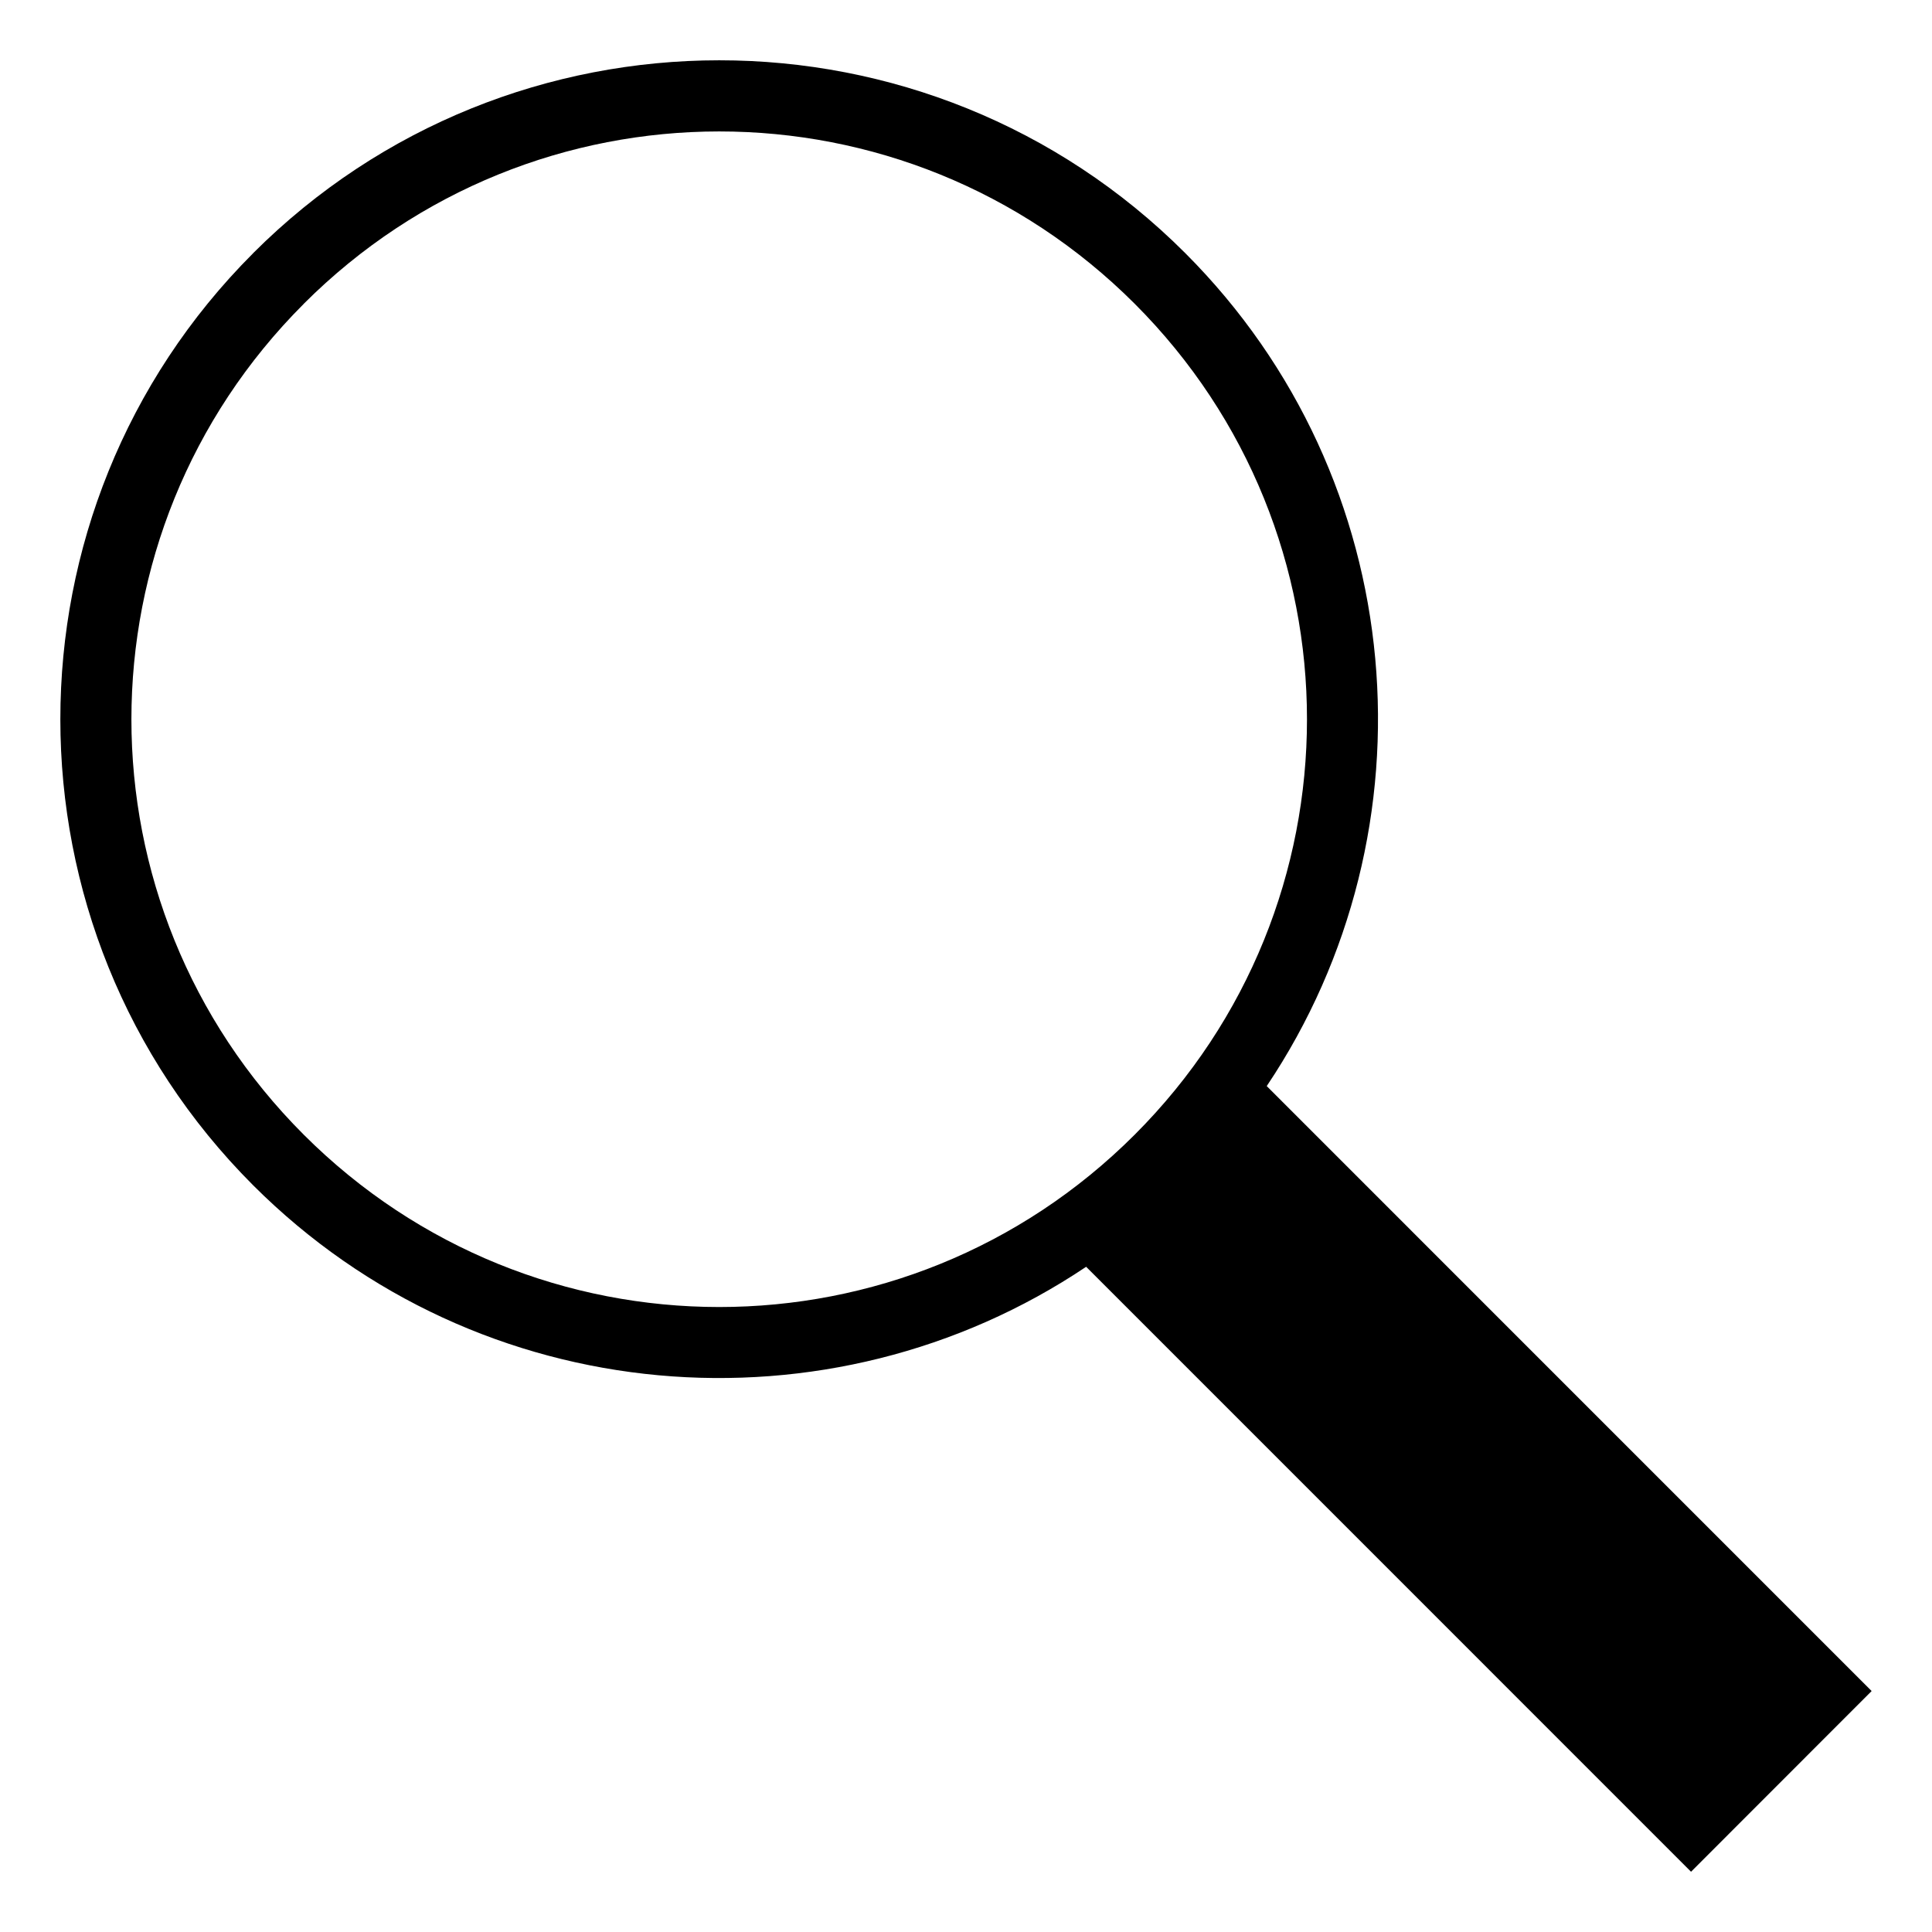
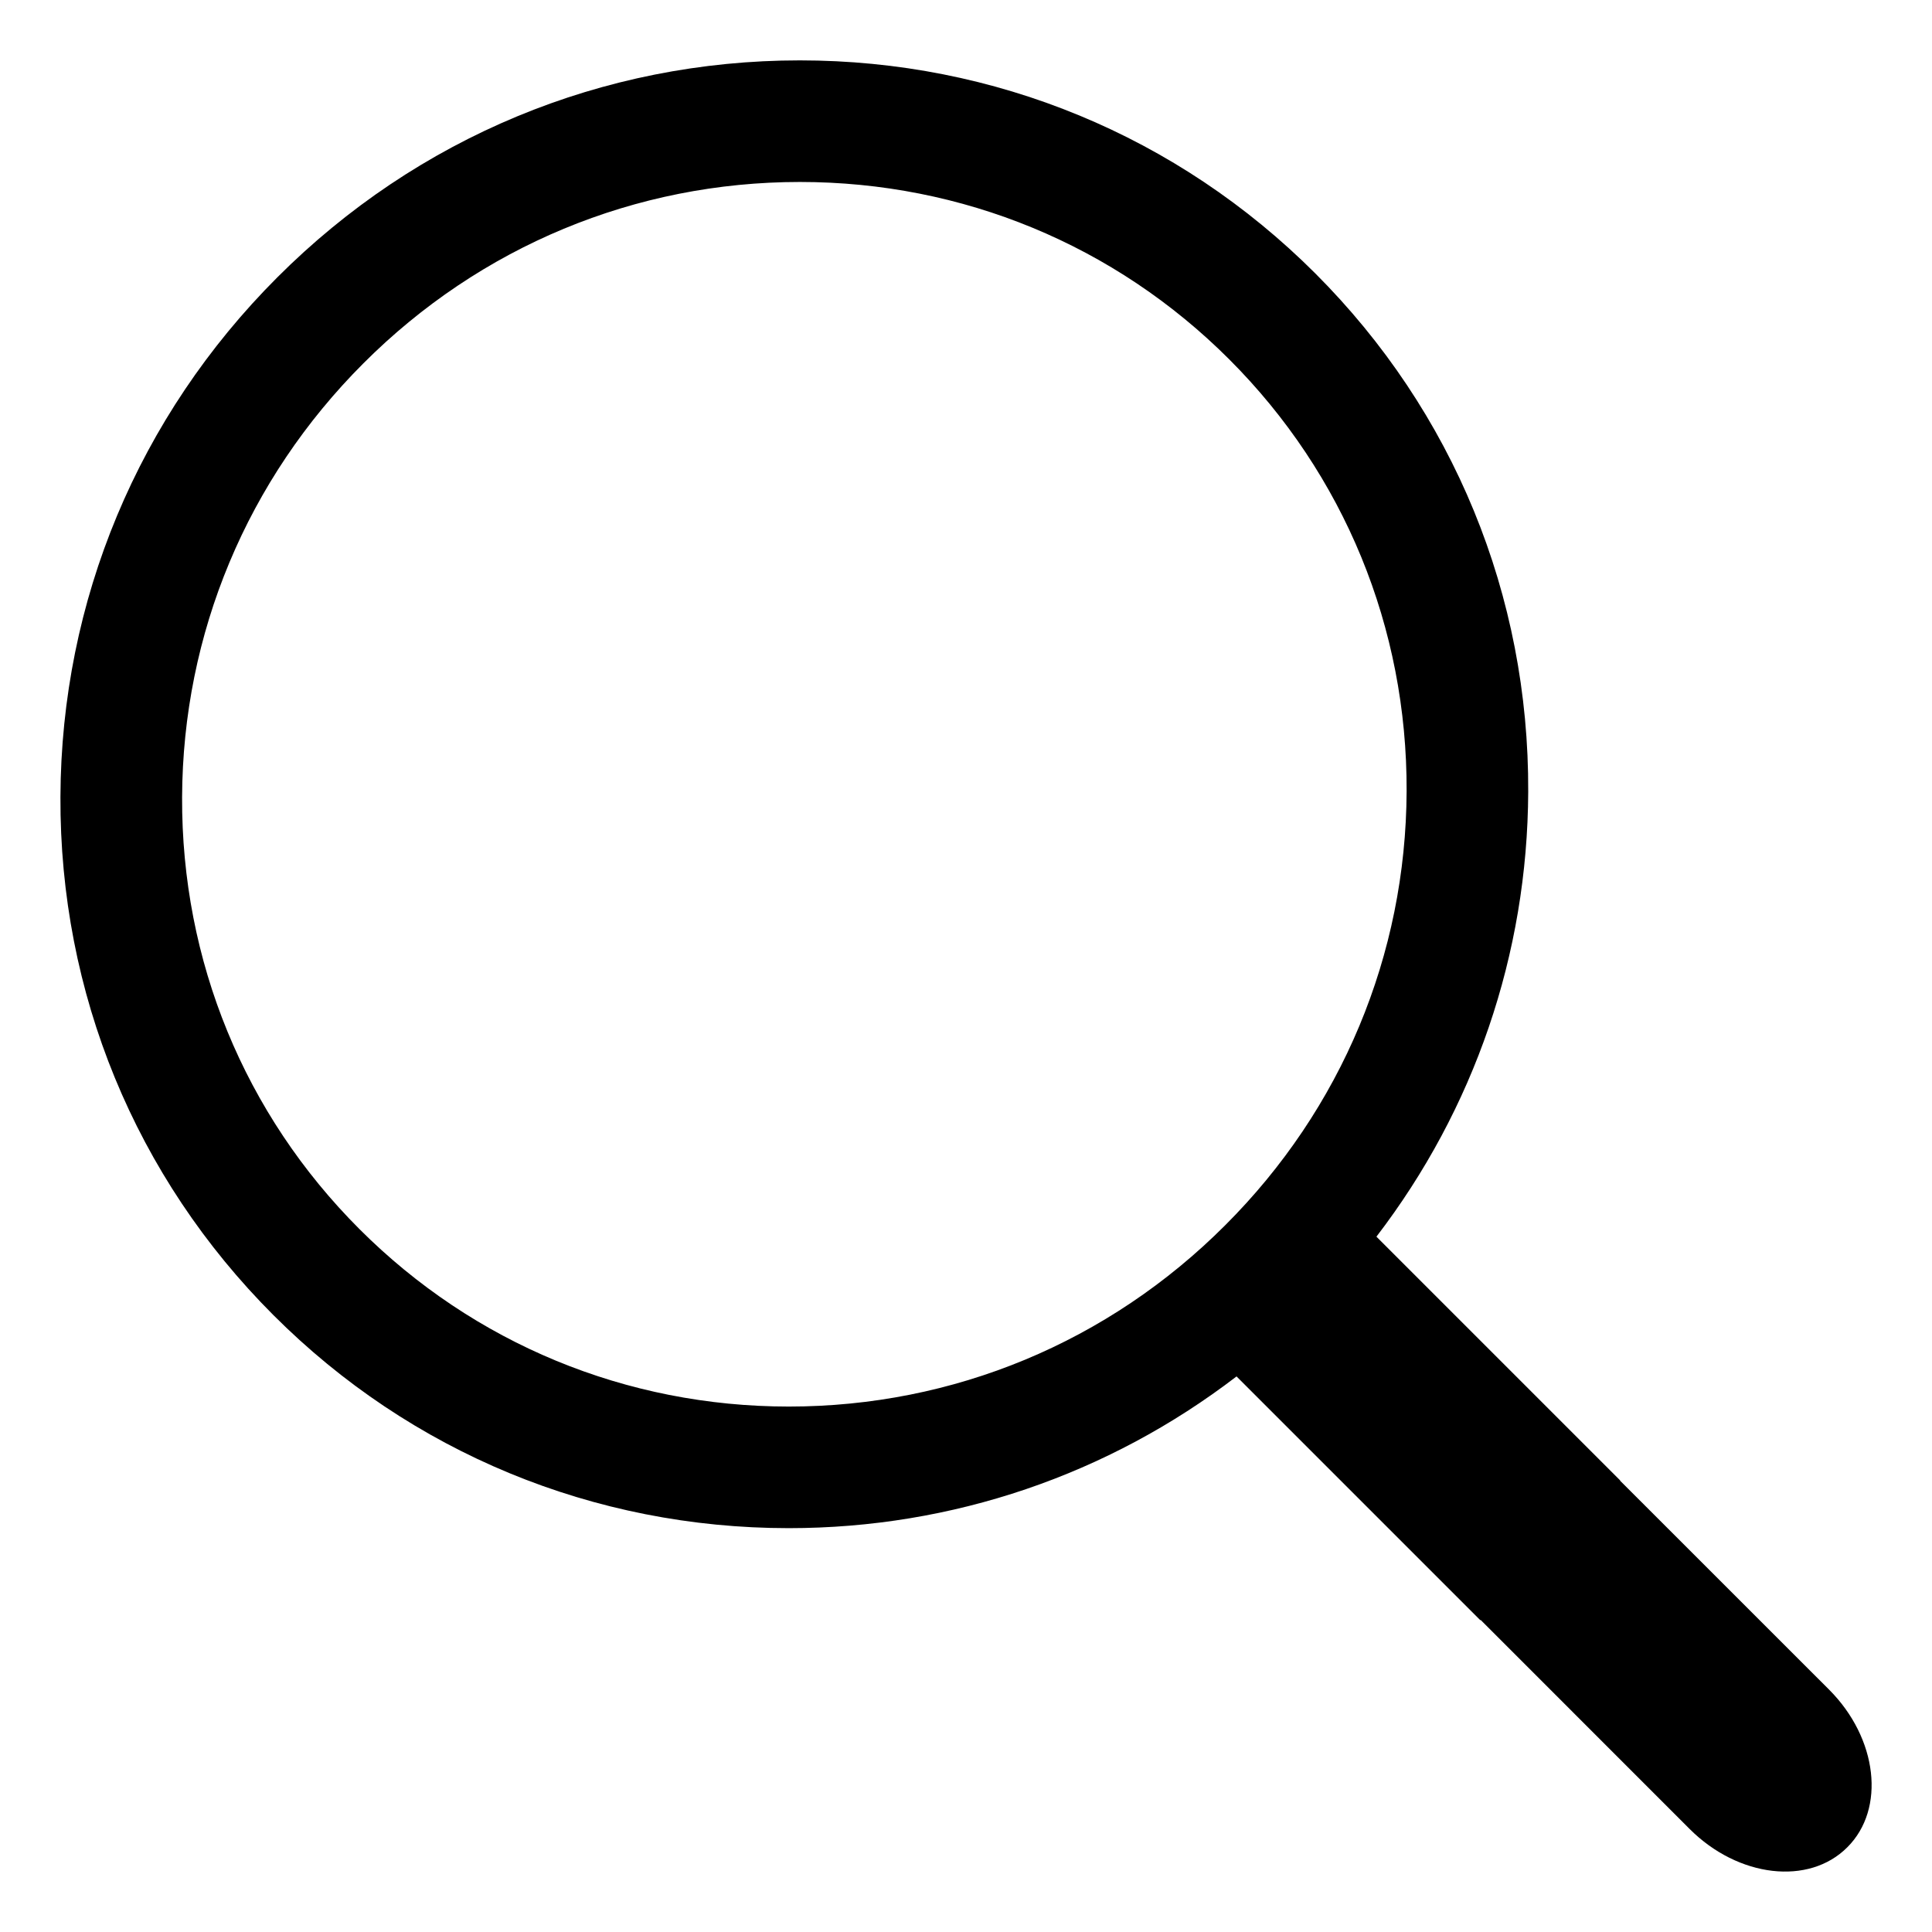
<svg xmlns="http://www.w3.org/2000/svg" version="1.1" id="Layer_1" x="0px" y="0px" width="32px" height="32px" viewBox="0 0 32 32" enable-background="new 0 0 32 32" xml:space="preserve">
-   <path d="M31,28.009l-10.019-10.02c2.846-4.242,2.396-10.051-1.35-13.797C15.374-0.067,8.451-0.065,4.193,4.193v0.001  c-4.258,4.258-4.258,11.18,0,15.438c3.746,3.746,9.555,4.195,13.797,1.35l10.019,10.02L31,28.009z M5.031,18.794  c-3.806-3.804-3.806-9.956,0-13.761V5.032c3.805-3.806,9.957-3.807,13.763-0.001c3.805,3.805,3.805,9.959,0,13.763  C14.988,22.601,8.836,22.599,5.031,18.794z" />
+   <path d="M30.296,27.986l-3.463-3.462l0.003-0.003l-4.038-4.038c1.618-2.111,2.503-4.675,2.514-7.37  c0.014-3.248-1.239-6.298-3.528-8.586C19.508,2.253,16.477,1,13.248,1C9.983,1,6.91,2.276,4.594,4.593  c-2.304,2.304-3.58,5.359-3.593,8.604c-0.014,3.248,1.239,6.297,3.528,8.586c2.274,2.275,5.306,3.528,8.535,3.528  c2.714,0,5.293-0.885,7.417-2.513l4.038,4.038l0.005-0.005l3.462,3.463c0.805,0.805,1.975,0.941,2.611,0.303  C31.236,29.961,31.1,28.791,30.296,27.986z M5.954,20.358c-1.906-1.906-2.949-4.446-2.938-7.153c0.011-2.71,1.077-5.262,3.004-7.188  c1.936-1.937,4.503-3.003,7.229-3.003c2.69,0,5.216,1.043,7.111,2.938c1.905,1.905,2.948,4.446,2.938,7.153  c-0.011,2.711-1.077,5.263-3.004,7.188c-1.935,1.938-4.502,3.004-7.229,3.004C10.373,23.297,7.849,22.253,5.954,20.358z" />
</svg>
